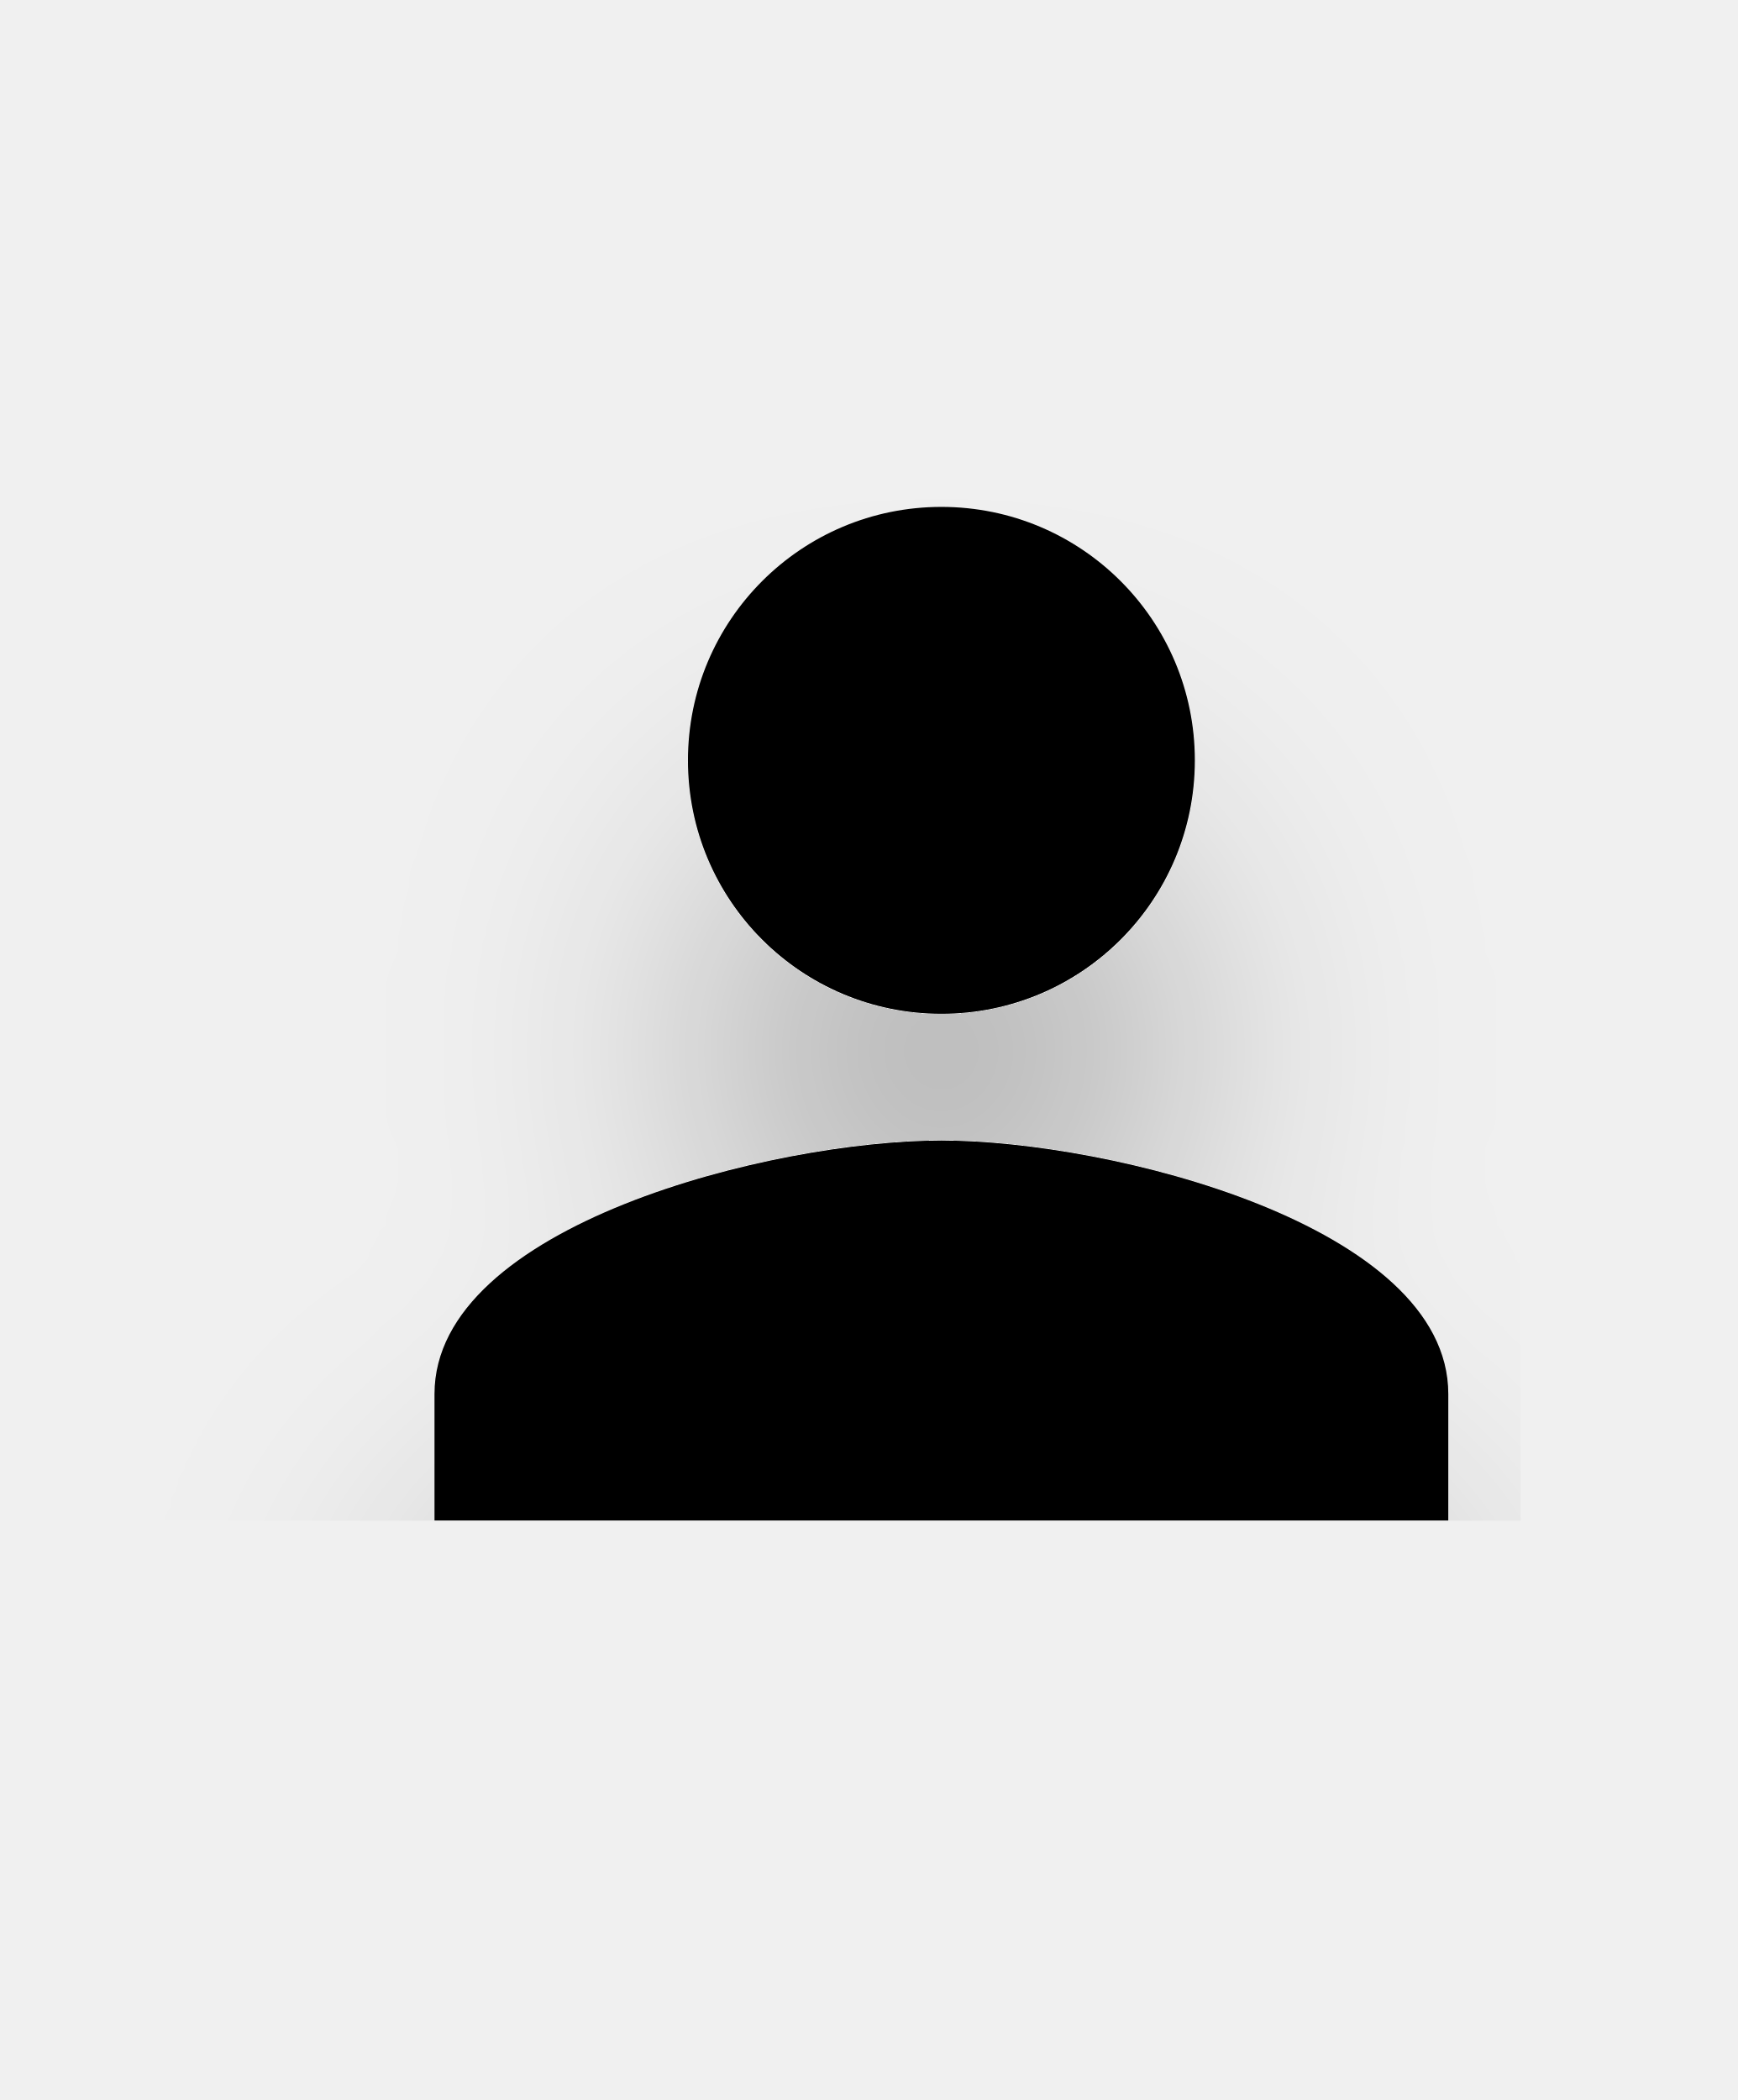
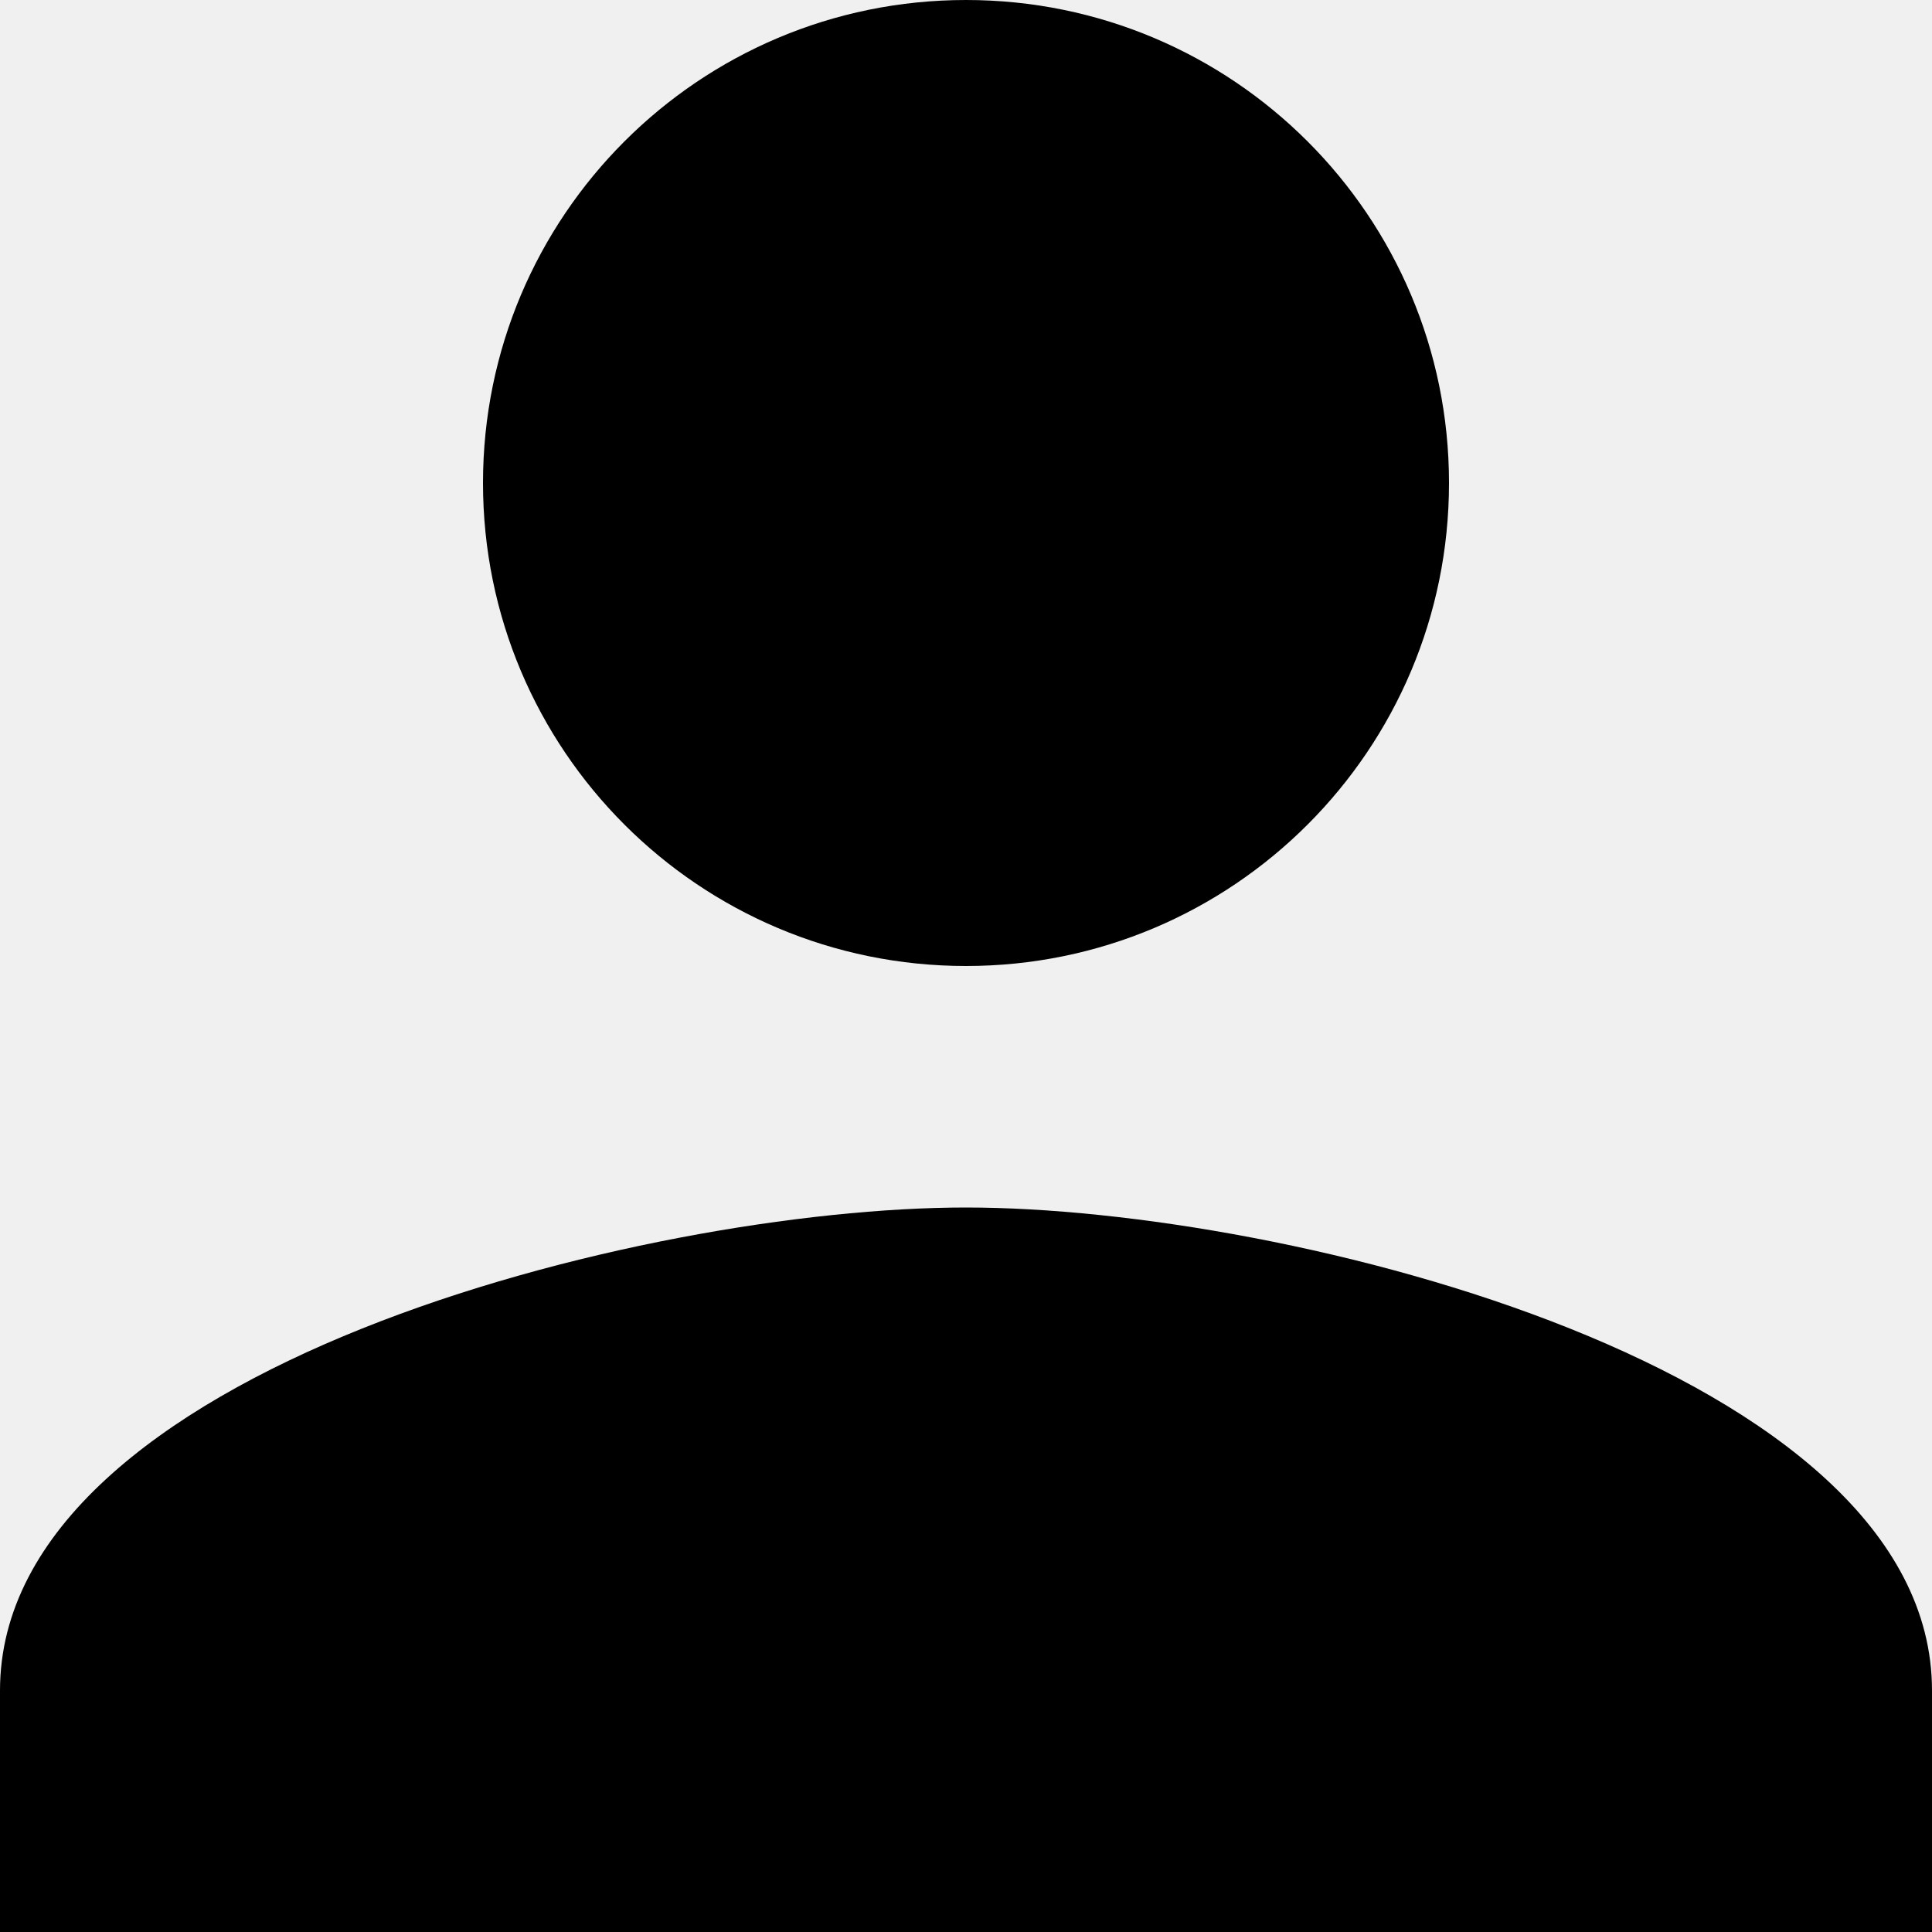
- <svg xmlns="http://www.w3.org/2000/svg" width="24" height="29" viewBox="0 0 24 29" fill="none">
-   <g clip-path="url(#clip0_622_238)" filter="url(#filter0_d_622_238)">
-     <path d="M13 14C14.934 14 16.5 12.434 16.5 10.5C16.5 8.566 14.934 7 13 7C11.066 7 9.5 8.566 9.5 10.5C9.5 12.434 11.066 14 13 14ZM13 15.75C10.664 15.75 6 16.922 6 19.25V21H20V19.25C20 16.922 15.336 15.75 13 15.75Z" fill="currentColor" />
-   </g>
-   <defs>
-     <filter id="filter0_d_622_238" x="-4" y="0" width="29" height="29" filterUnits="userSpaceOnUse" color-interpolation-filters="sRGB">
-       <feFlood flood-opacity="0" result="BackgroundImageFix" />
-       <feColorMatrix in="SourceAlpha" type="matrix" values="0 0 0 0 0 0 0 0 0 0 0 0 0 0 0 0 0 0 127 0" result="hardAlpha" />
-       <feOffset dy="4" />
-       <feGaussianBlur stdDeviation="2" />
-       <feComposite in2="hardAlpha" operator="out" />
-       <feColorMatrix type="matrix" values="0 0 0 0 0 0 0 0 0 0 0 0 0 0 0 0 0 0 0.25 0" />
-       <feBlend mode="normal" in2="BackgroundImageFix" result="effect1_dropShadow_622_238" />
-       <feBlend mode="normal" in="SourceGraphic" in2="effect1_dropShadow_622_238" result="shape" />
-     </filter>
-     <clipPath id="clip0_622_238">
-       <rect width="21" height="21" fill="white" />
-     </clipPath>
-   </defs>
+ <svg xmlns="http://www.w3.org/2000/svg" width="14" height="14" viewBox="0 0 14 14" fill="none">
+   <path d="M7 7C8.934 7 10.5 5.434 10.5 3.5C10.5 1.566 8.934 0 7 0C5.066 0 3.5 1.566 3.5 3.5C3.5 5.434 5.066 7 7 7ZM7 8.75C4.664 8.75 0 9.922 0 12.25V14H14V12.25C14 9.922 9.336 8.75 7 8.75Z" fill="currentColor" />
</svg>
